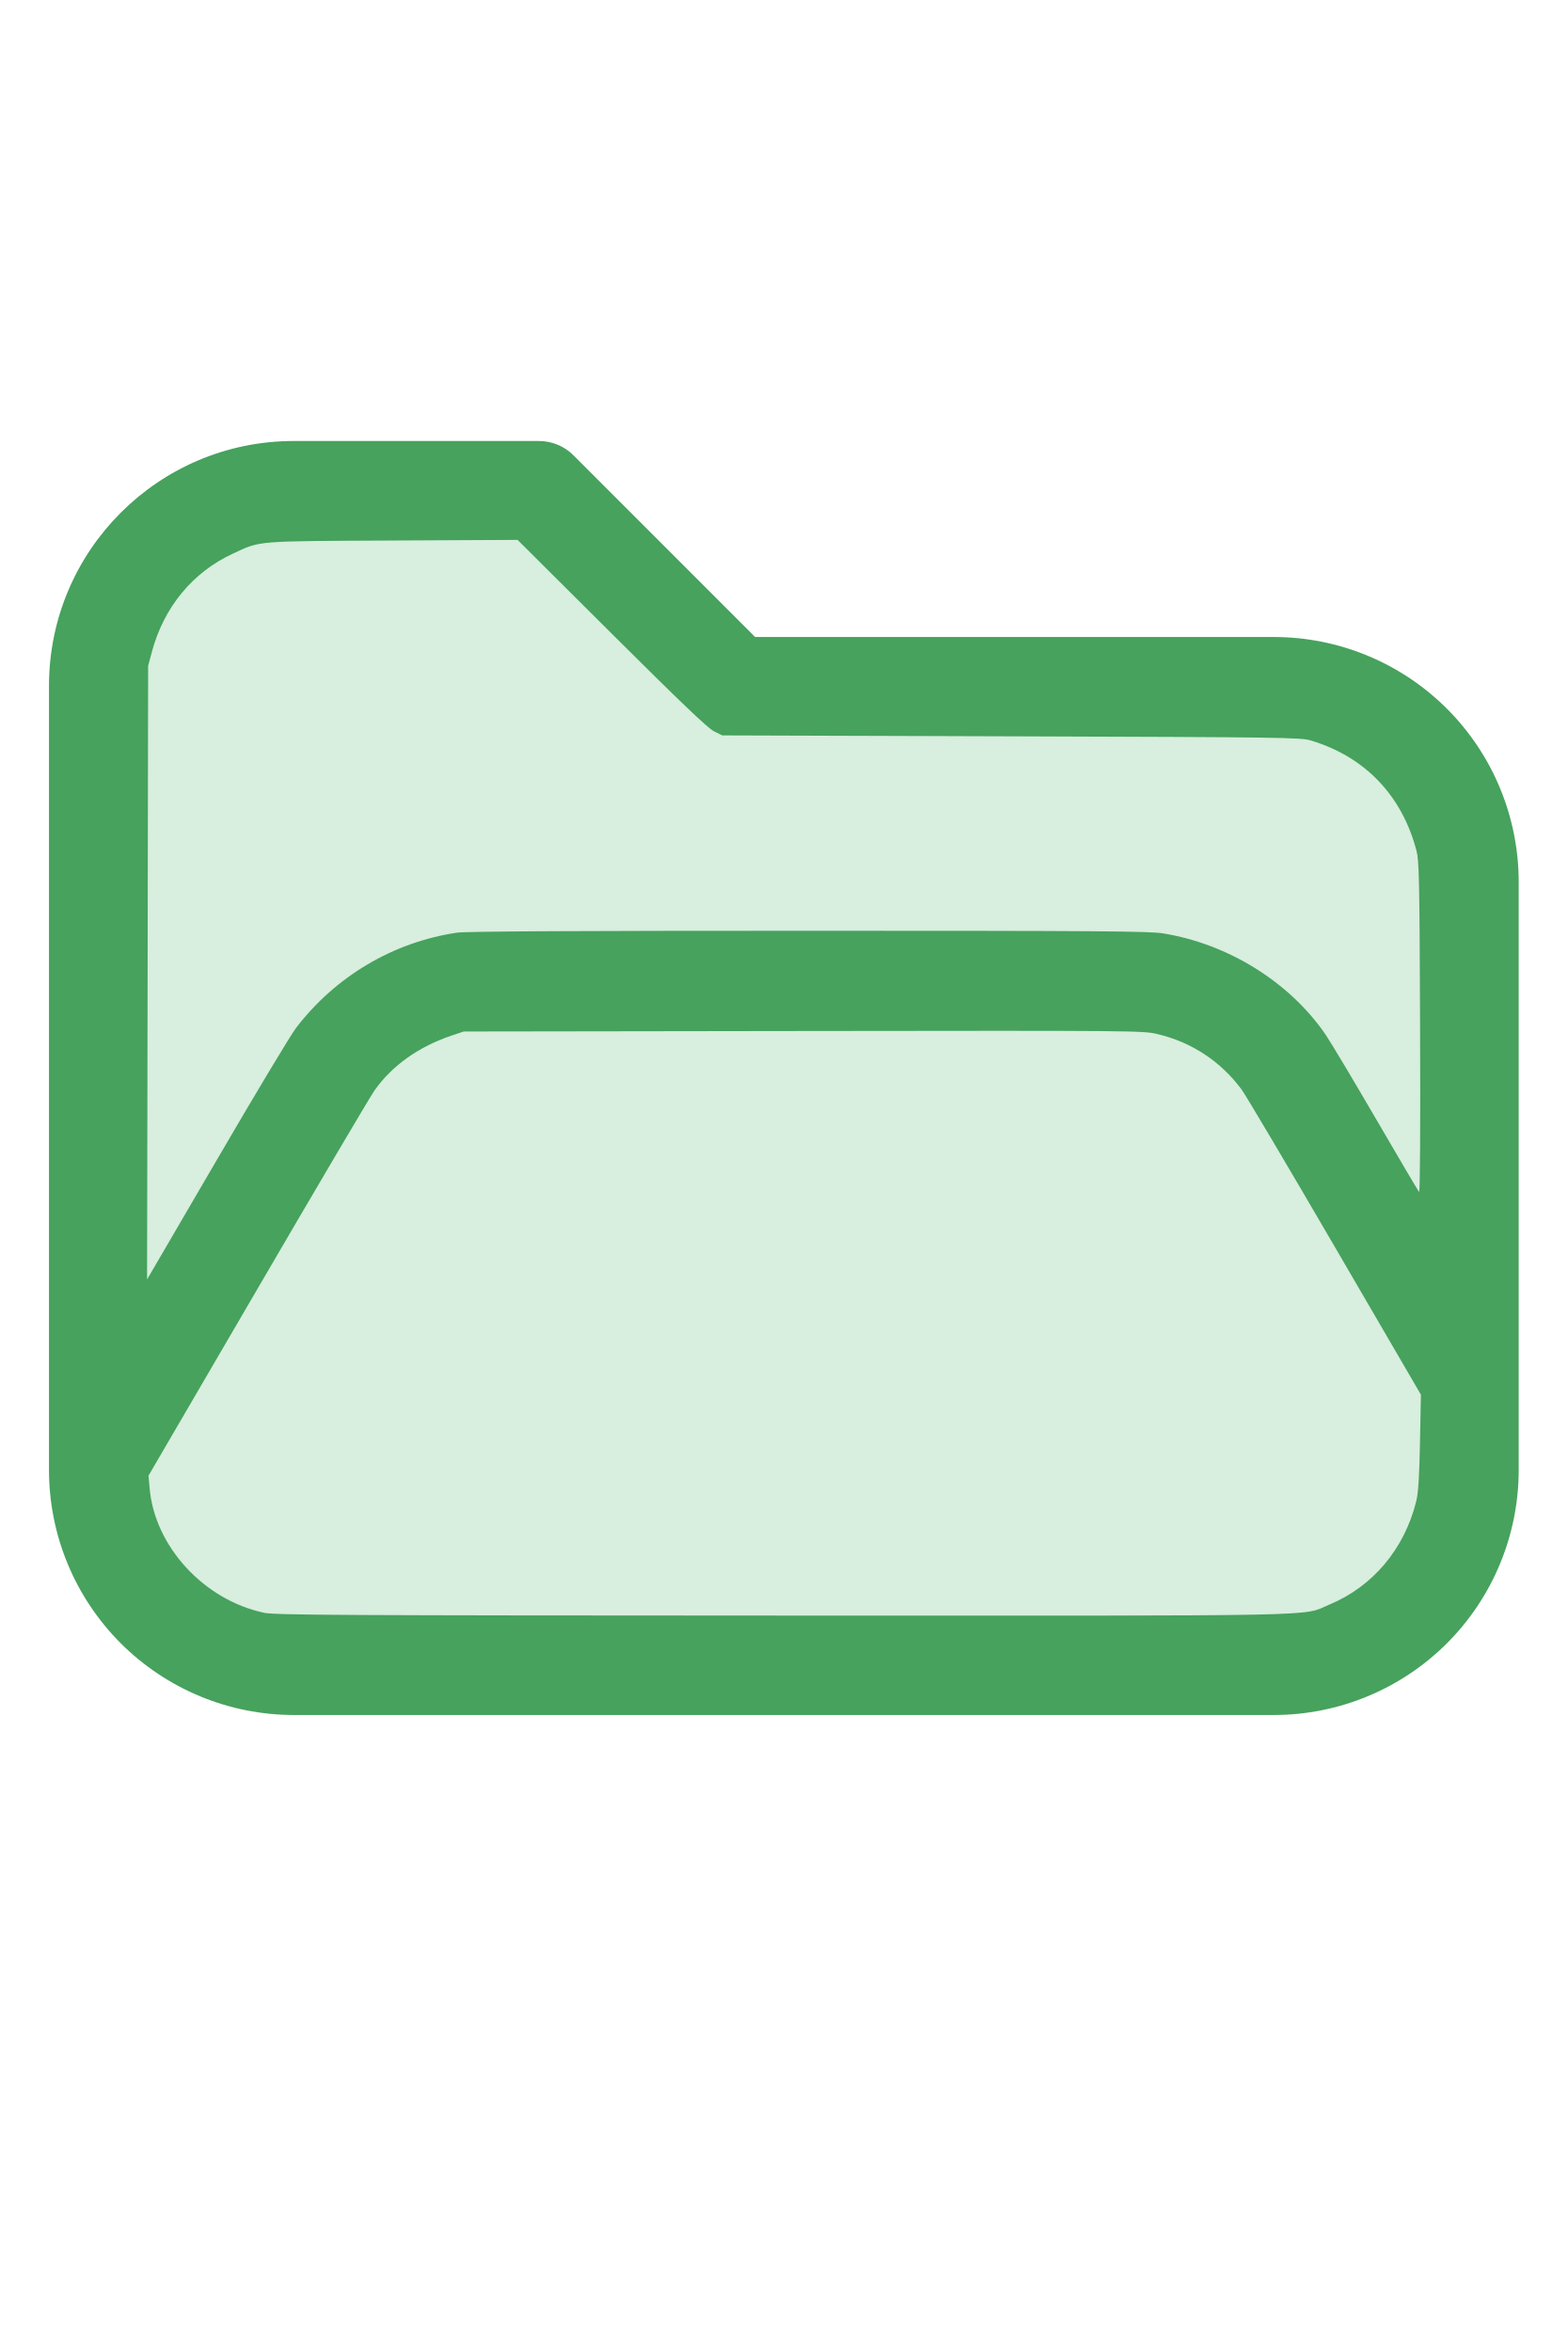
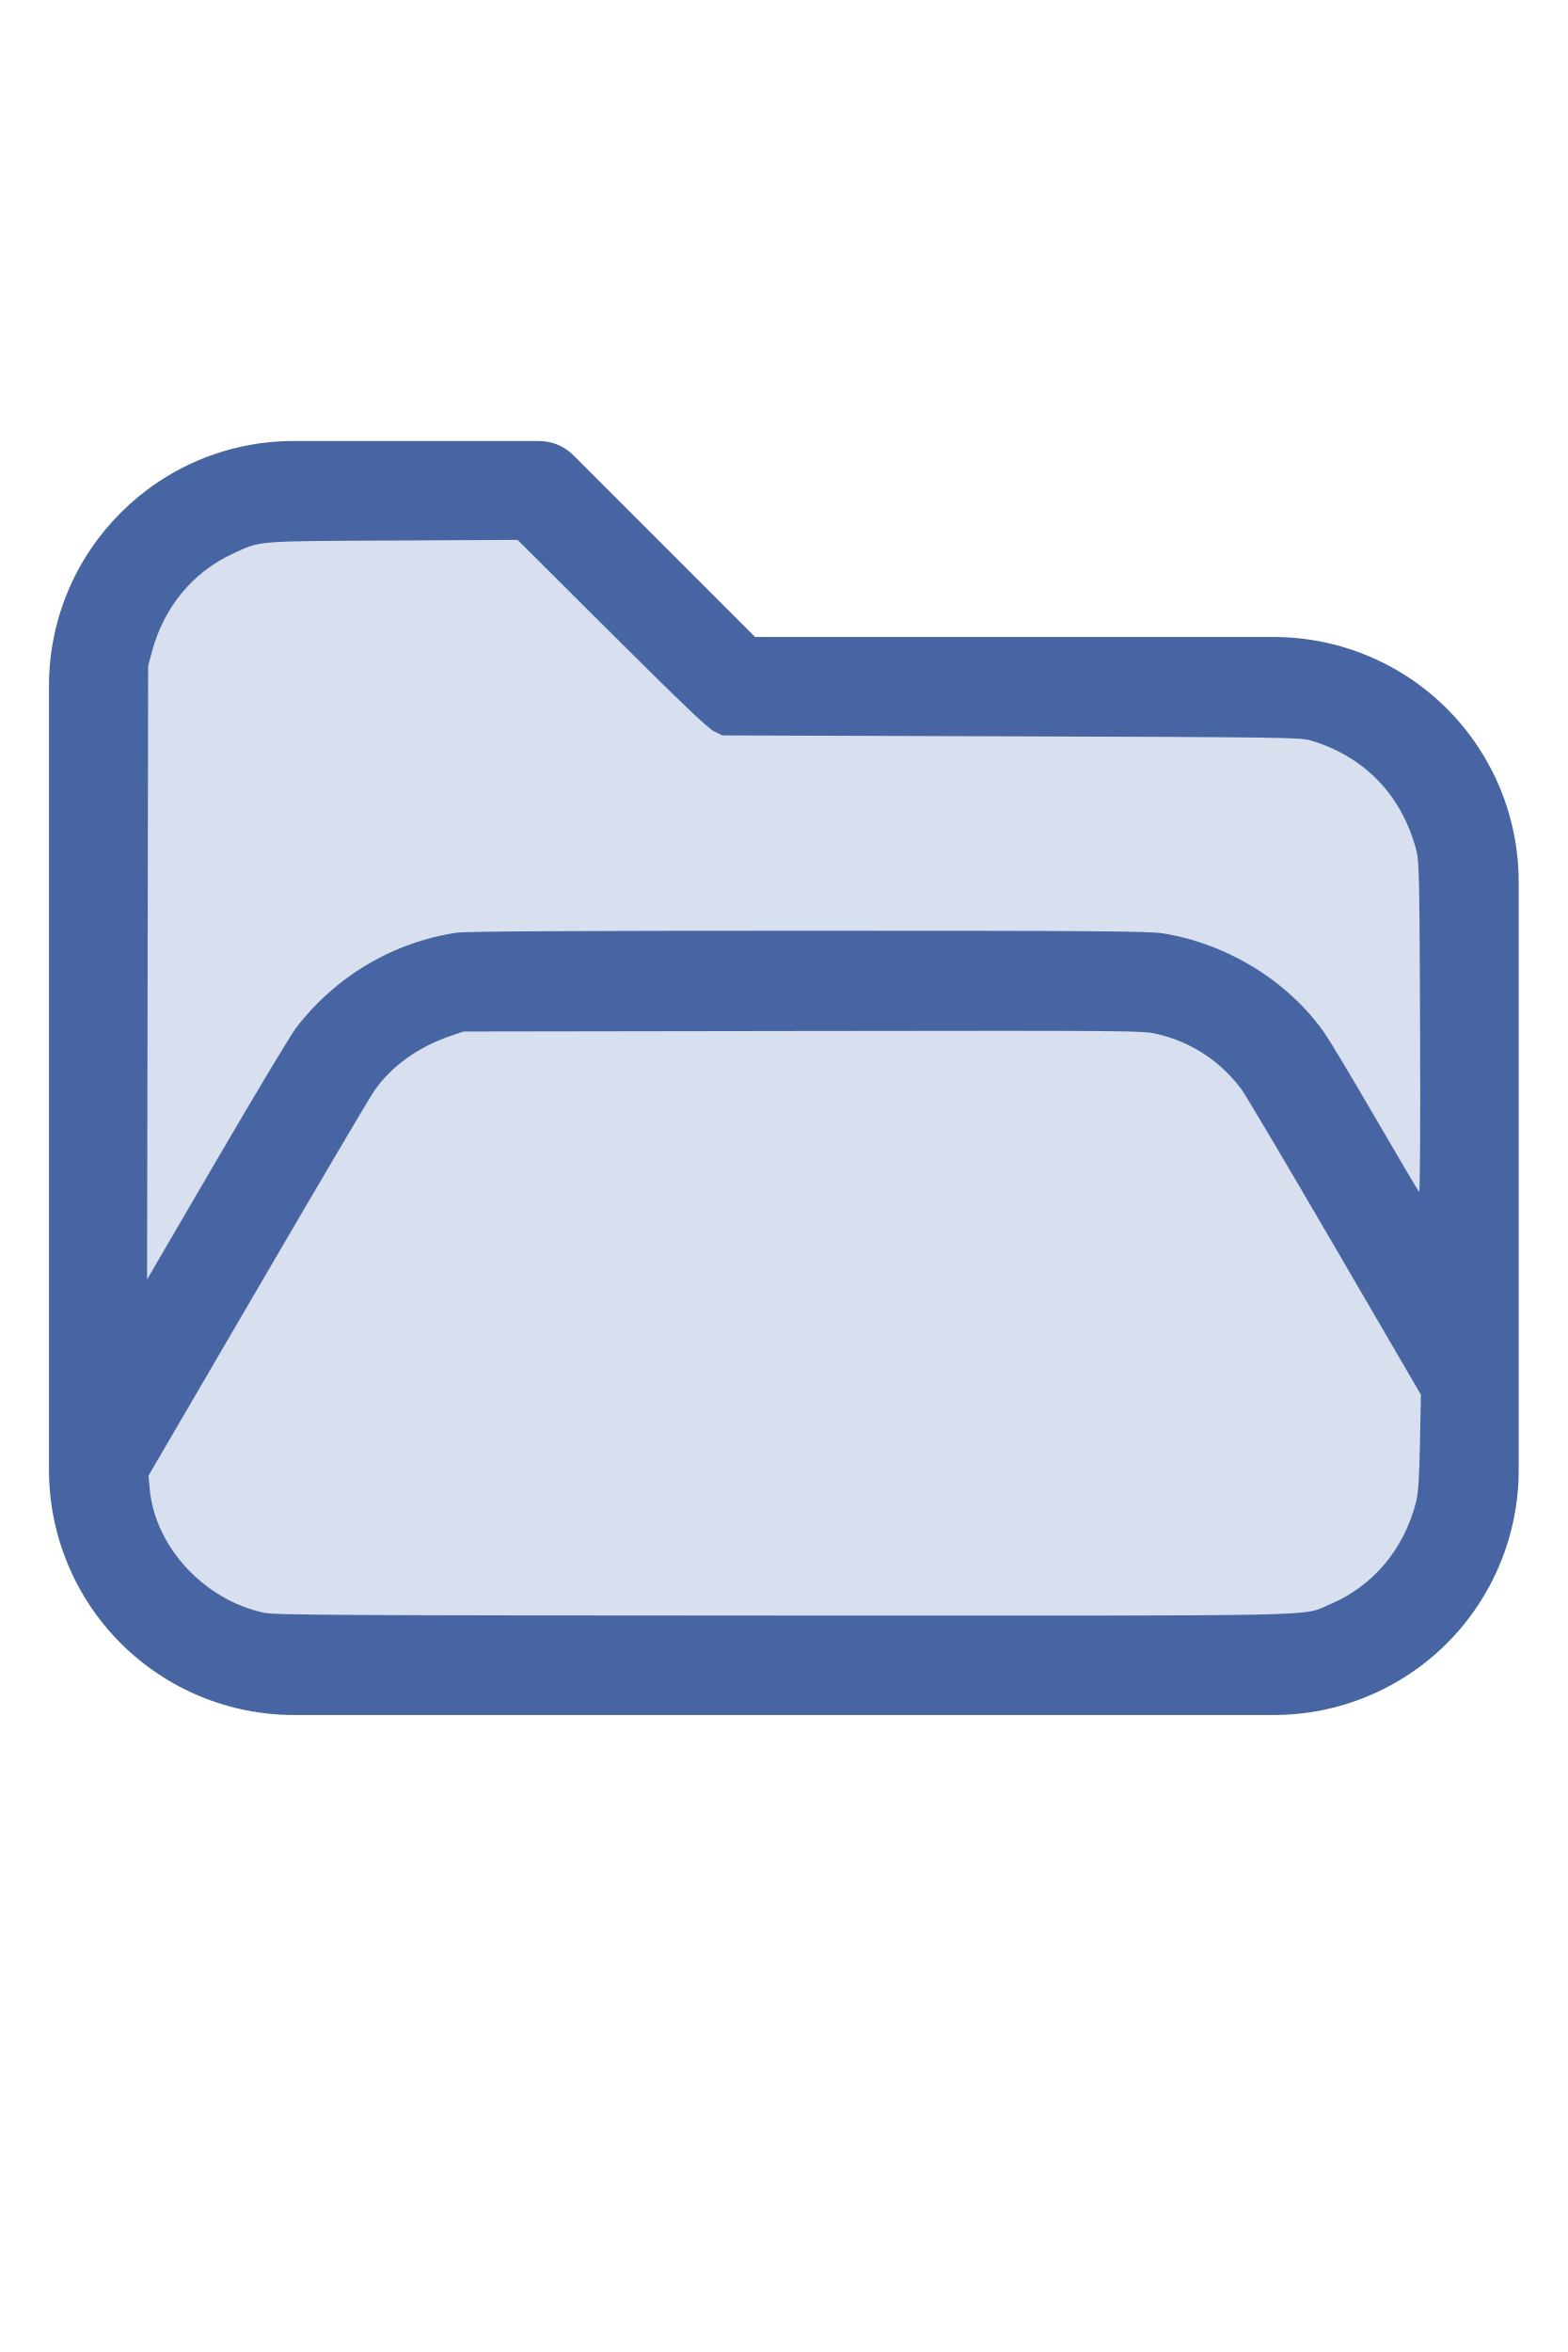
<svg xmlns="http://www.w3.org/2000/svg" version="1.1" width="16" height="24" viewBox="0 0 32 32" xml:space="preserve">
-   <g style="fill:#46A25D;">
+   <g style="fill:#4665A2;">
    <path d="M1,5.998l0,16.002c-0,1.326 0.527,2.598 1.464,3.536c0.938,0.937 2.21,1.464 3.536,1.464c5.322,0 14.678,-0 20,0c1.326,0 2.598,-0.527 3.536,-1.464c0.937,-0.938 1.464,-2.21 1.464,-3.536c0,-3.486 0,-8.514 0,-12c0,-1.326 -0.527,-2.598 -1.464,-3.536c-0.938,-0.937 -2.21,-1.464 -3.536,-1.464c-0,0 -10.586,0 -10.586,0c0,-0 -3.707,-3.707 -3.707,-3.707c-0.187,-0.188 -0.442,-0.293 -0.707,-0.293l-5.002,0c-2.76,0 -4.998,2.238 -4.998,4.998Zm28,14.415l-3.456,-5.925c-0.538,-0.921 -1.524,-1.488 -2.591,-1.488c-0,0 -12.905,0 -12.906,0c-1.067,0 -2.053,0.567 -2.591,1.488l-4.453,7.635c0.03,0.751 0.342,1.465 0.876,1.998c0.562,0.563 1.325,0.879 2.121,0.879l20,0c0.796,0 1.559,-0.316 2.121,-0.879c0.563,-0.562 0.879,-1.325 0.879,-2.121l0,-1.587Zm0,-3.969l0,-6.444c0,-0.796 -0.316,-1.559 -0.879,-2.121c-0.562,-0.563 -1.325,-0.879 -2.121,-0.879c-7.738,0 -11,0 -11,0c-0.265,0 -0.52,-0.105 -0.707,-0.293c-0,0 -3.707,-3.707 -3.707,-3.707c-0,0 -4.588,0 -4.588,0c-1.656,0 -2.998,1.342 -2.998,2.998l0,12.16l2.729,-4.677c0.896,-1.536 2.54,-2.481 4.318,-2.481c3.354,0 9.552,0 12.906,0c1.778,0 3.422,0.945 4.318,2.481l1.729,2.963Z" id="path2" />
  </g>
-   <g style="fill:#D8EEDE;stroke-width:0;">
+   <g style="fill:#D8DFEE;stroke-width:0;">
    <path d="M 5.388,24.913 C 4.16,24.651 3.157,23.559 3.054,22.371 L 3.031,22.116 5.261,18.294 C 6.487,16.191 7.56,14.373 7.645,14.253 8.004,13.746 8.542,13.363 9.21,13.137 l 0.255,-0.086 6.929,-0.01 c 6.805,-0.009 6.935,-0.008 7.234,0.063 0.696,0.165 1.29,0.557 1.715,1.13 0.082,0.11 0.939,1.557 1.905,3.215 l 1.756,3.014 -0.019,0.972 c -0.014,0.725 -0.034,1.032 -0.078,1.209 -0.243,0.971 -0.887,1.735 -1.772,2.103 -0.588,0.244 0.247,0.227 -11.162,0.224 -9.028,-0.003 -10.364,-0.01 -10.586,-0.057 z" id="path199" />
    <path d="M 3.013,11.85 3.024,5.588 3.102,5.297 C 3.348,4.386 3.936,3.676 4.757,3.297 5.329,3.033 5.181,3.045 8.013,3.031 l 2.552,-0.013 1.919,1.911 c 1.404,1.398 1.964,1.933 2.089,1.995 l 0.171,0.084 5.898,0.019 c 5.553,0.018 5.91,0.023 6.116,0.085 1.102,0.332 1.857,1.118 2.154,2.244 0.056,0.214 0.064,0.564 0.075,3.622 0.008,2.032 -5.42e-4,3.371 -0.02,3.349 -0.018,-0.02 -0.414,-0.691 -0.88,-1.492 -0.466,-0.801 -0.931,-1.578 -1.033,-1.727 -0.736,-1.069 -1.984,-1.844 -3.316,-2.06 -0.28,-0.045 -1.345,-0.053 -7.239,-0.053 -4.714,-1.09e-4 -6.993,0.012 -7.172,0.039 -1.3,0.193 -2.477,0.89 -3.284,1.944 -0.108,0.141 -0.836,1.353 -1.618,2.695 L 3.002,18.111 Z" id="path201" />
  </g>
</svg>
